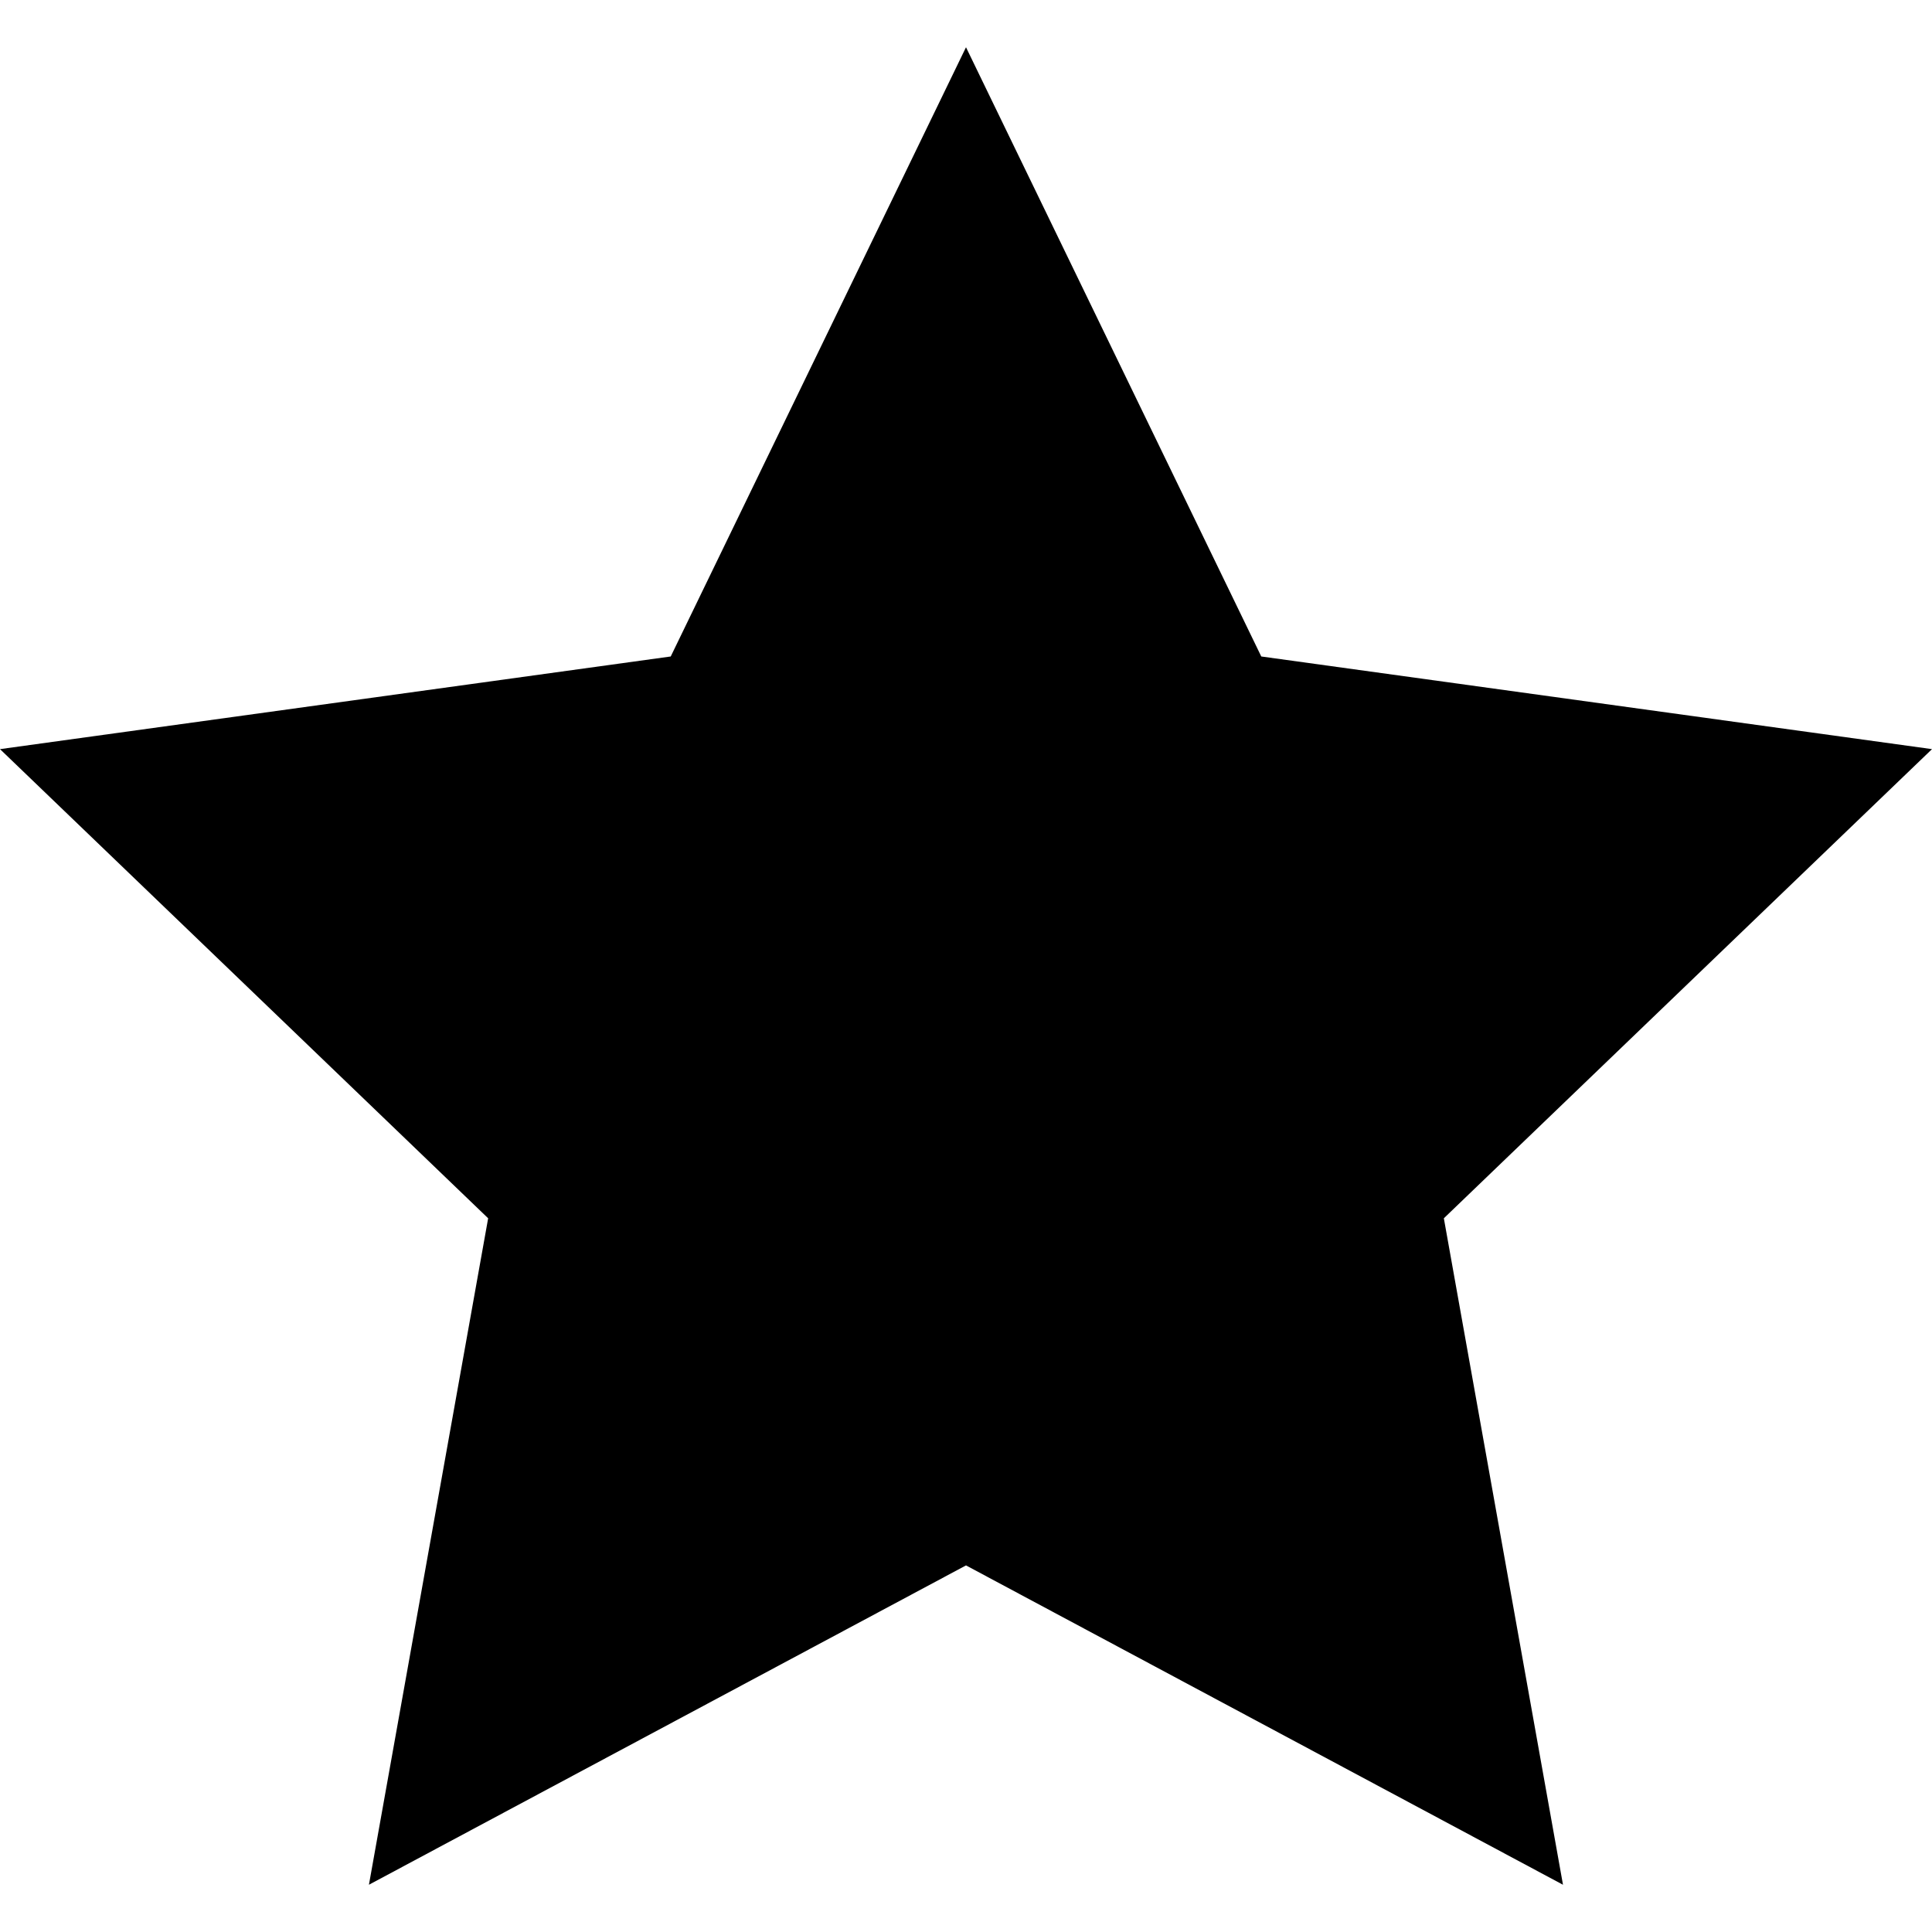
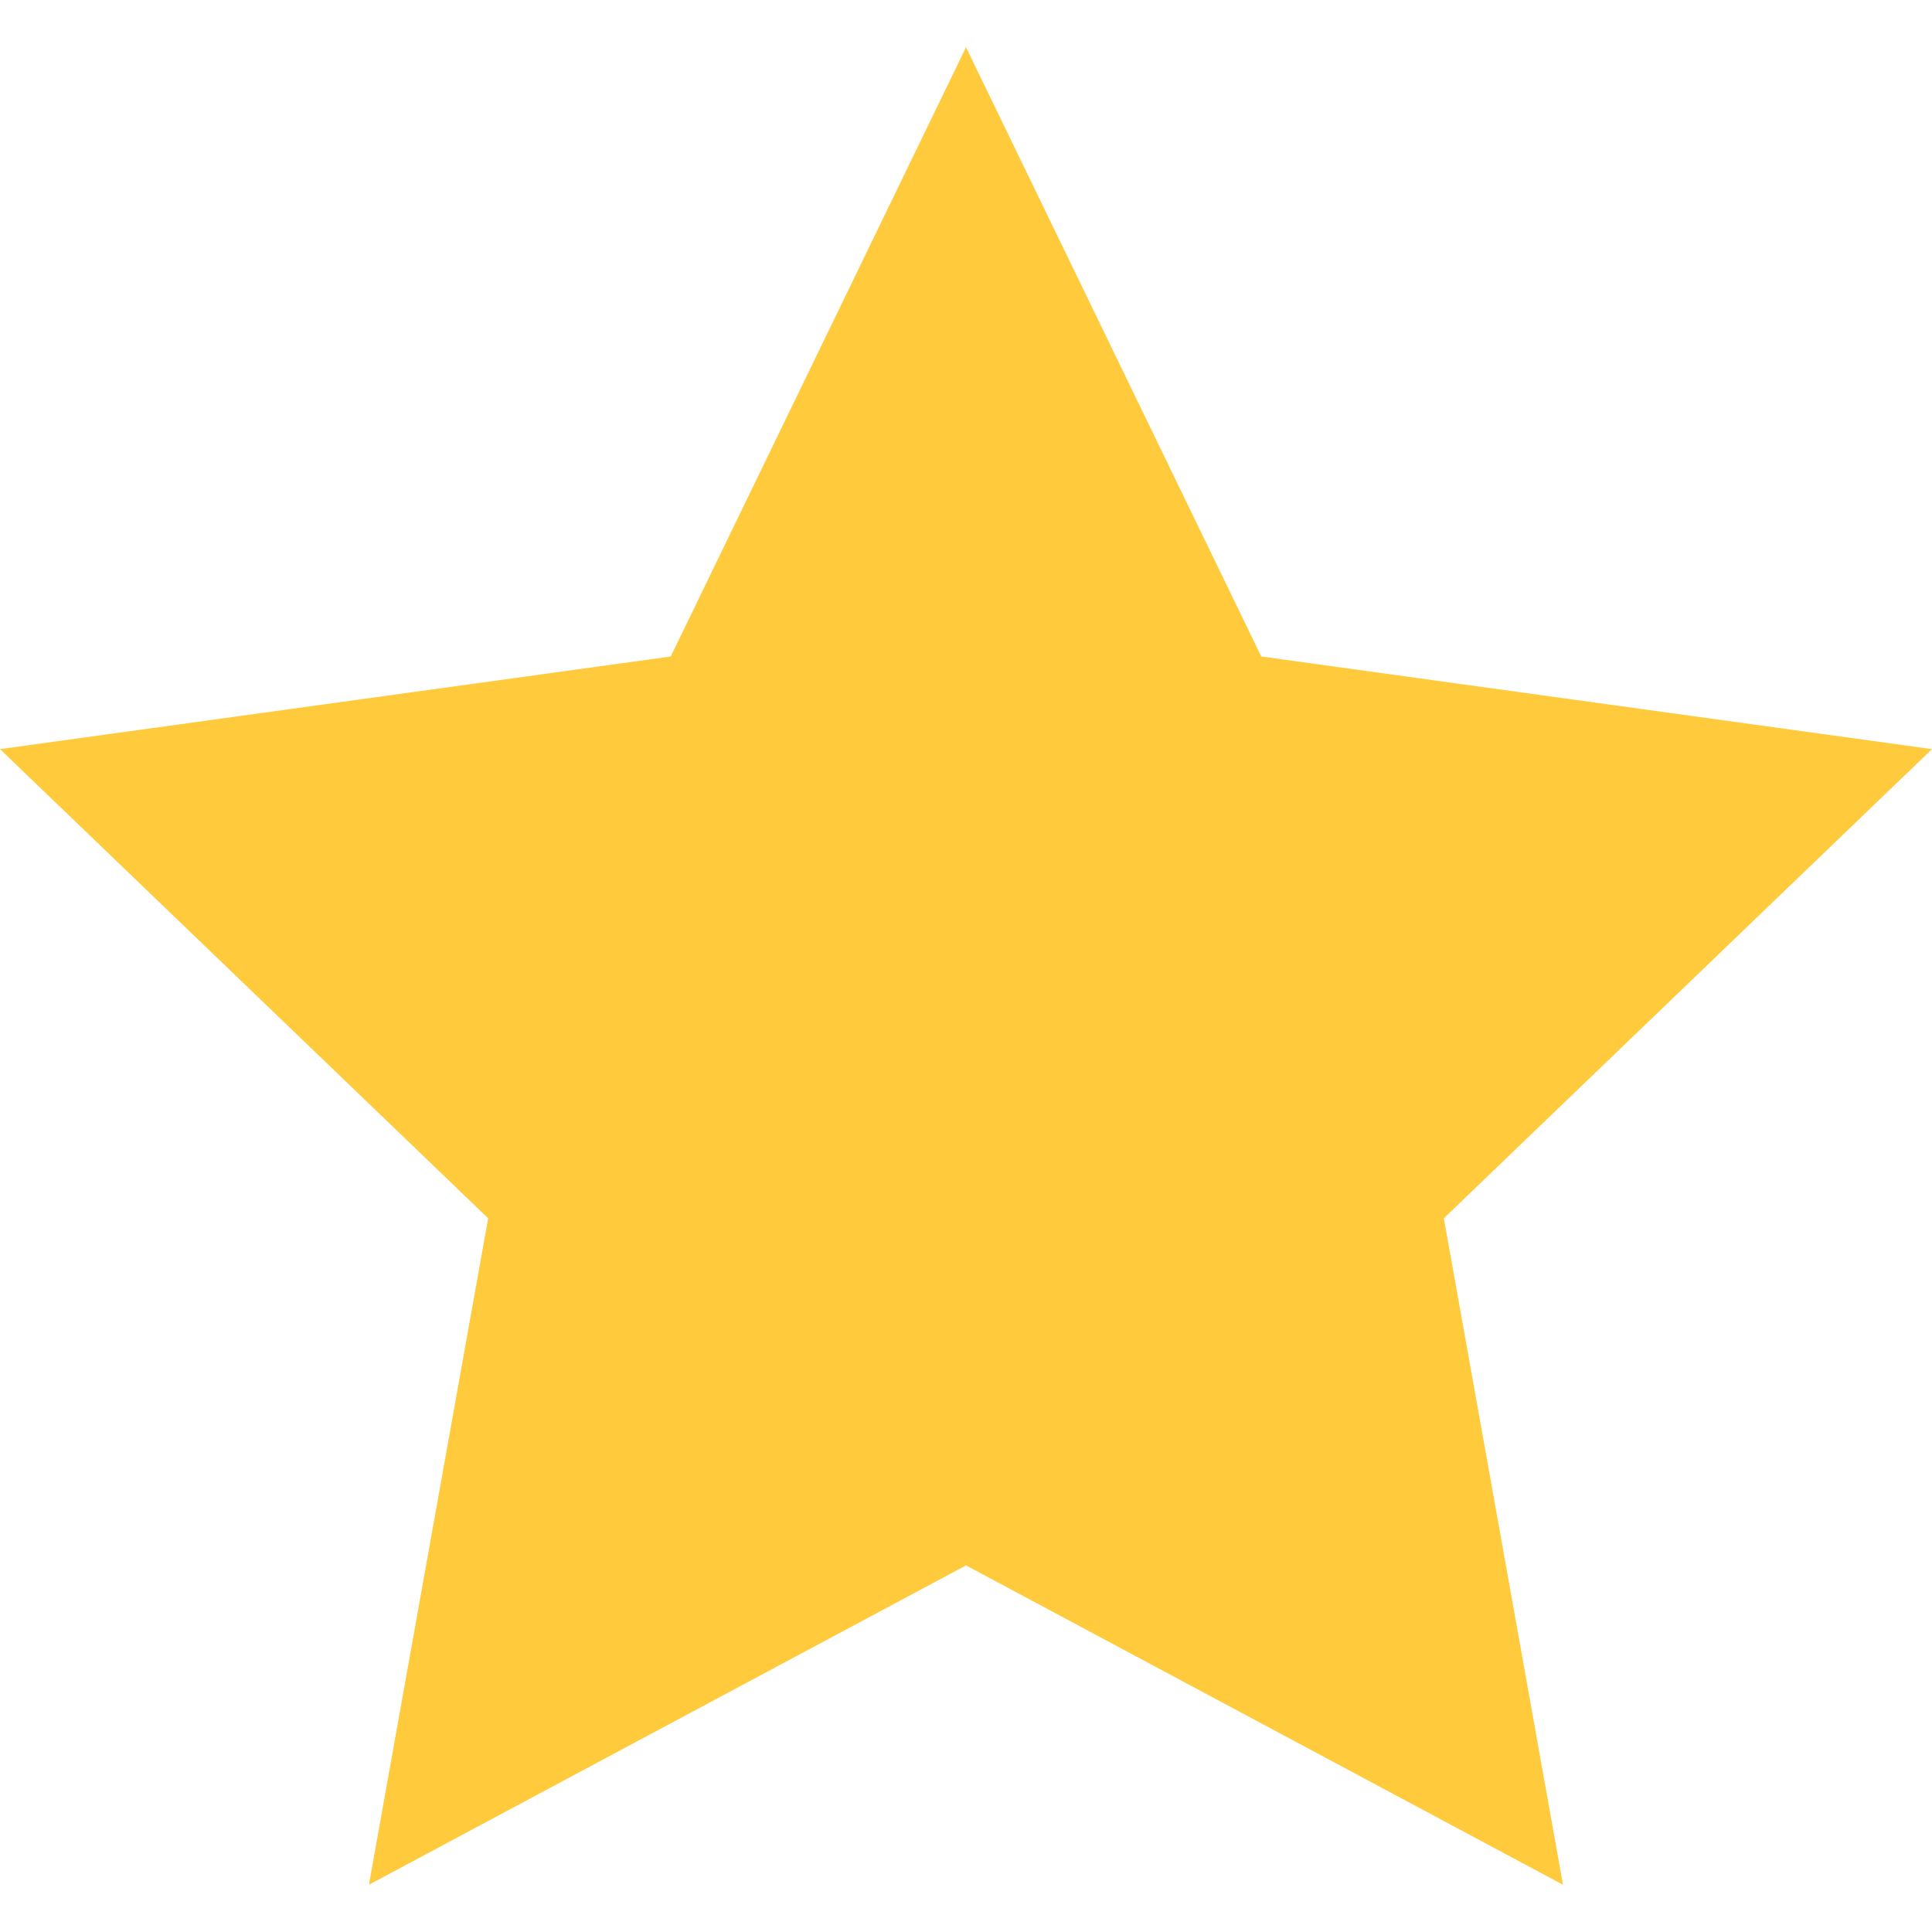
- <svg xmlns="http://www.w3.org/2000/svg" width="24" height="24" viewBox="0 0 24 24">
+ <svg xmlns="http://www.w3.org/2000/svg" width="24" height="24" viewBox="0 0 24 24" fill="#ffca3c">
  <path d="M12 .587l3.668 7.568 8.332 1.151-6.064 5.828 1.48 8.279-7.416-3.967-7.417 3.967 1.481-8.279-6.064-5.828 8.332-1.151z" />
</svg>
